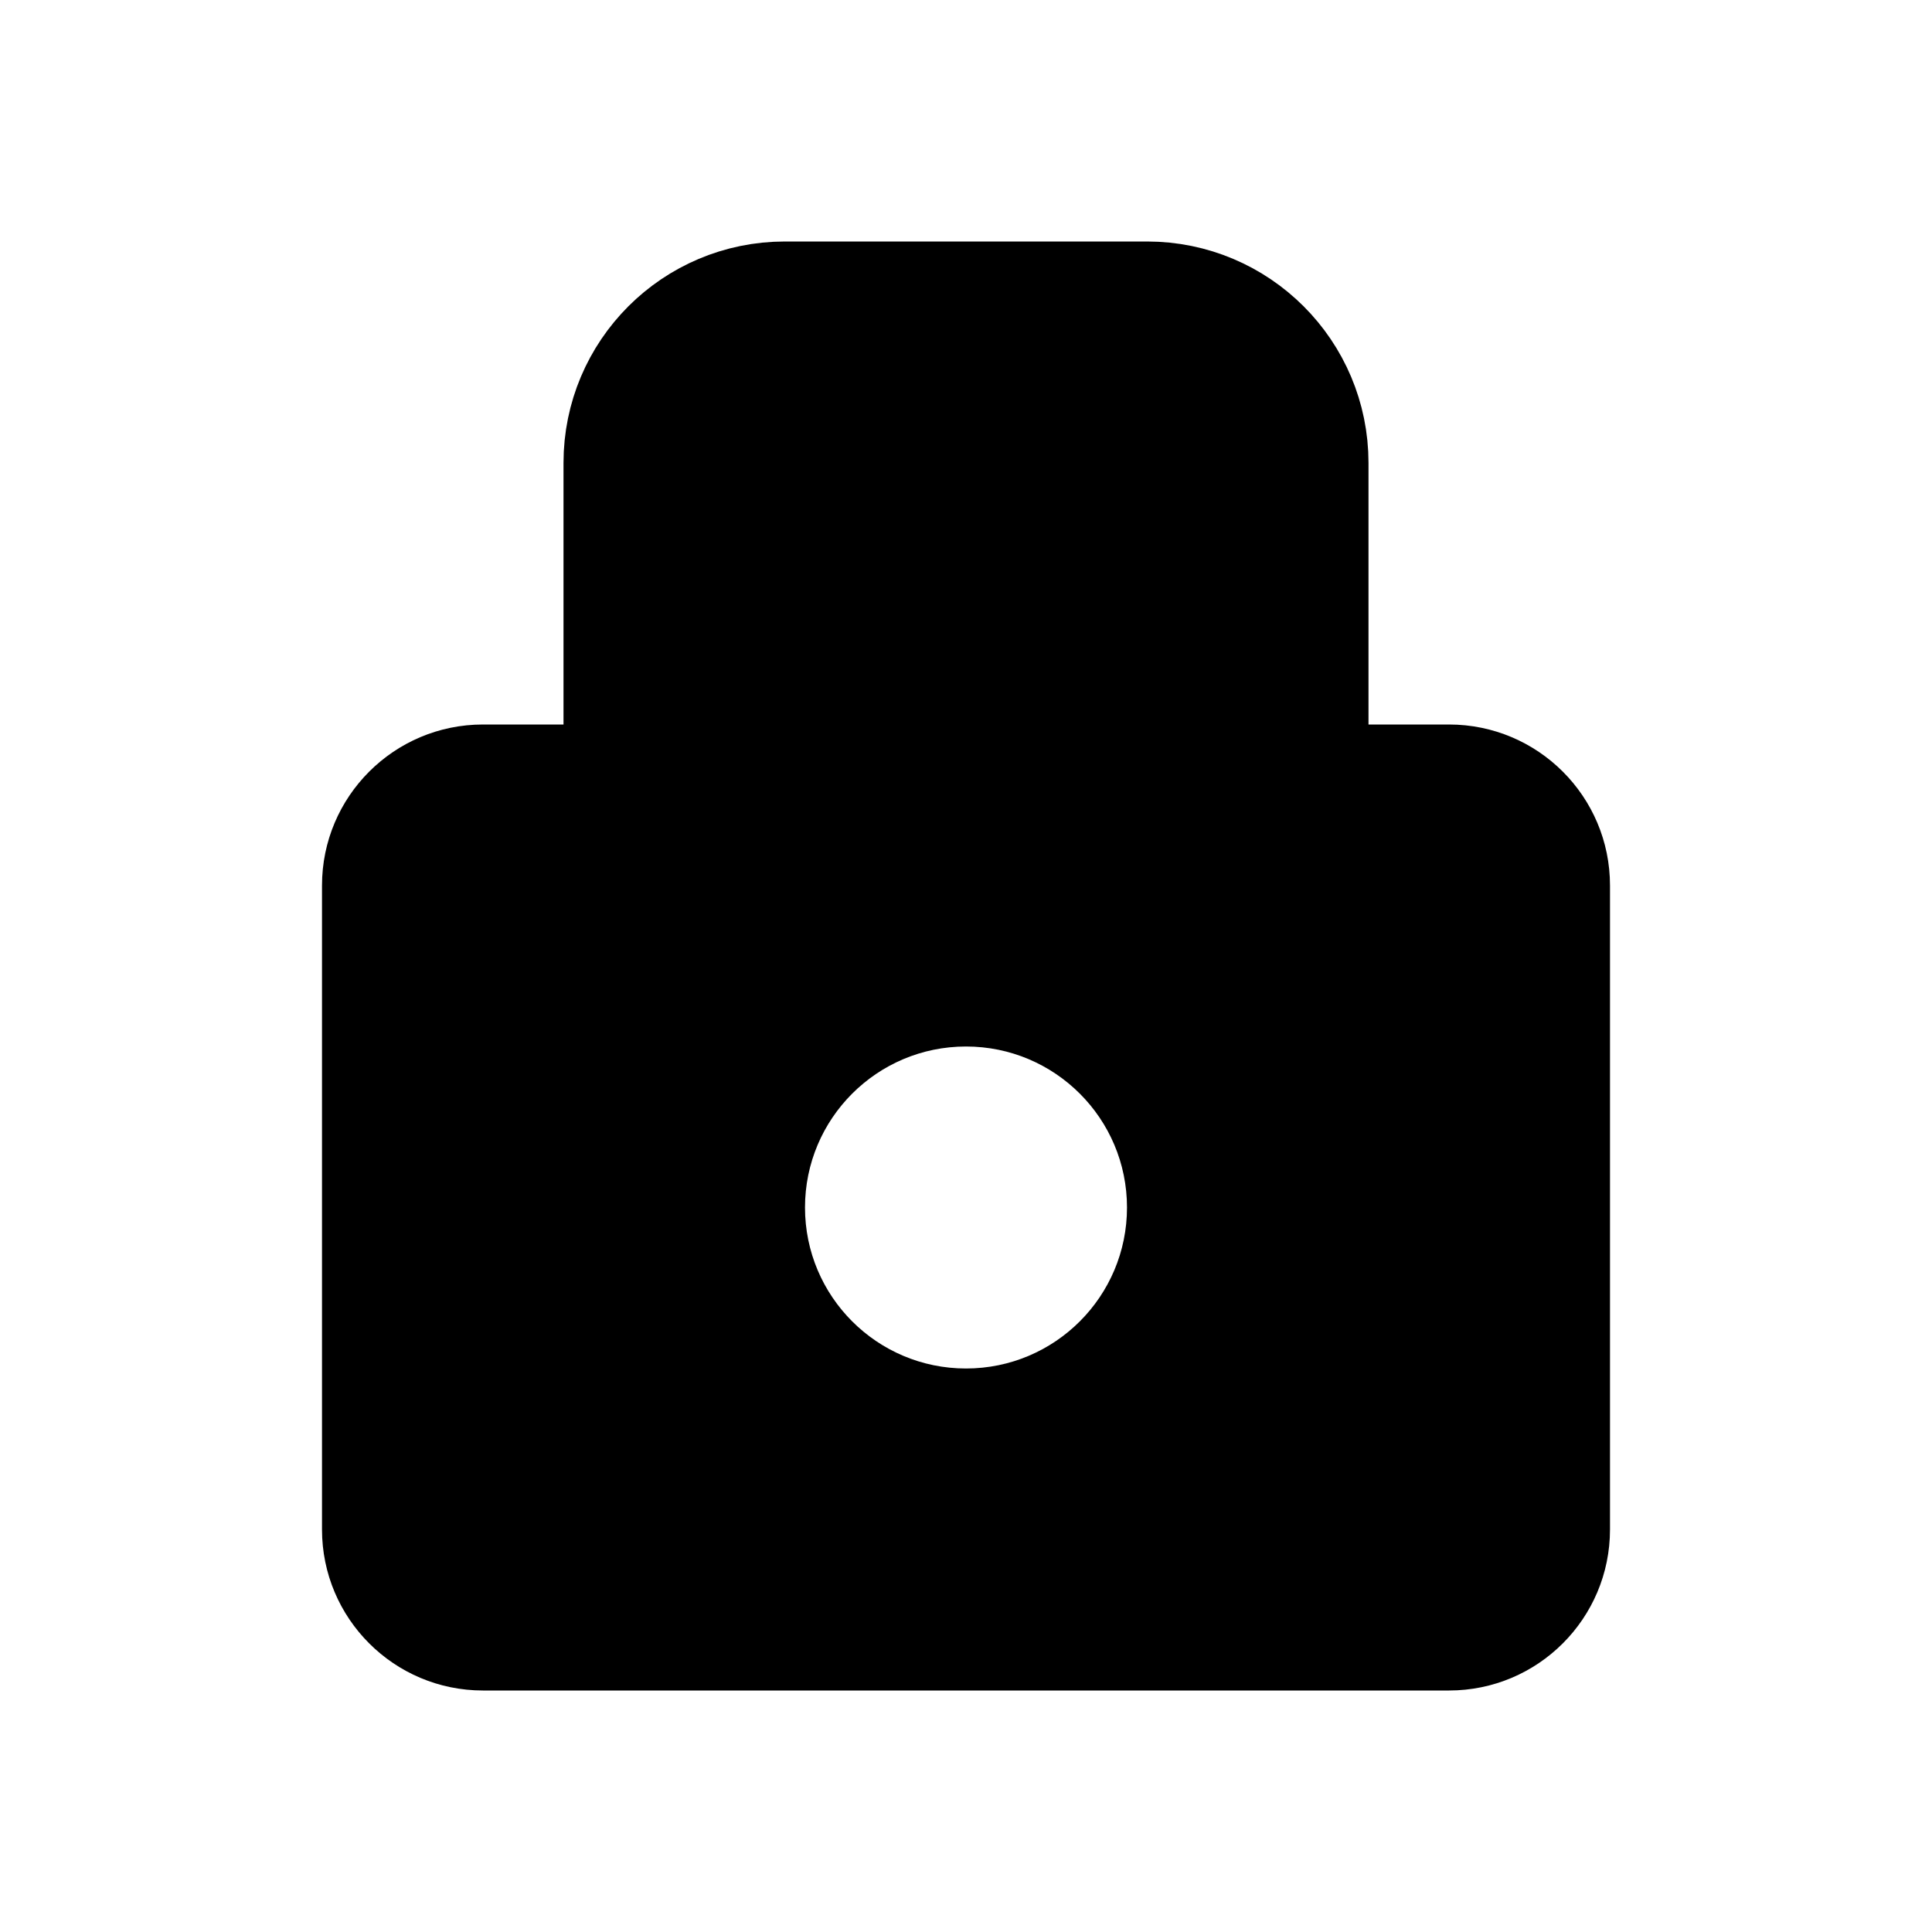
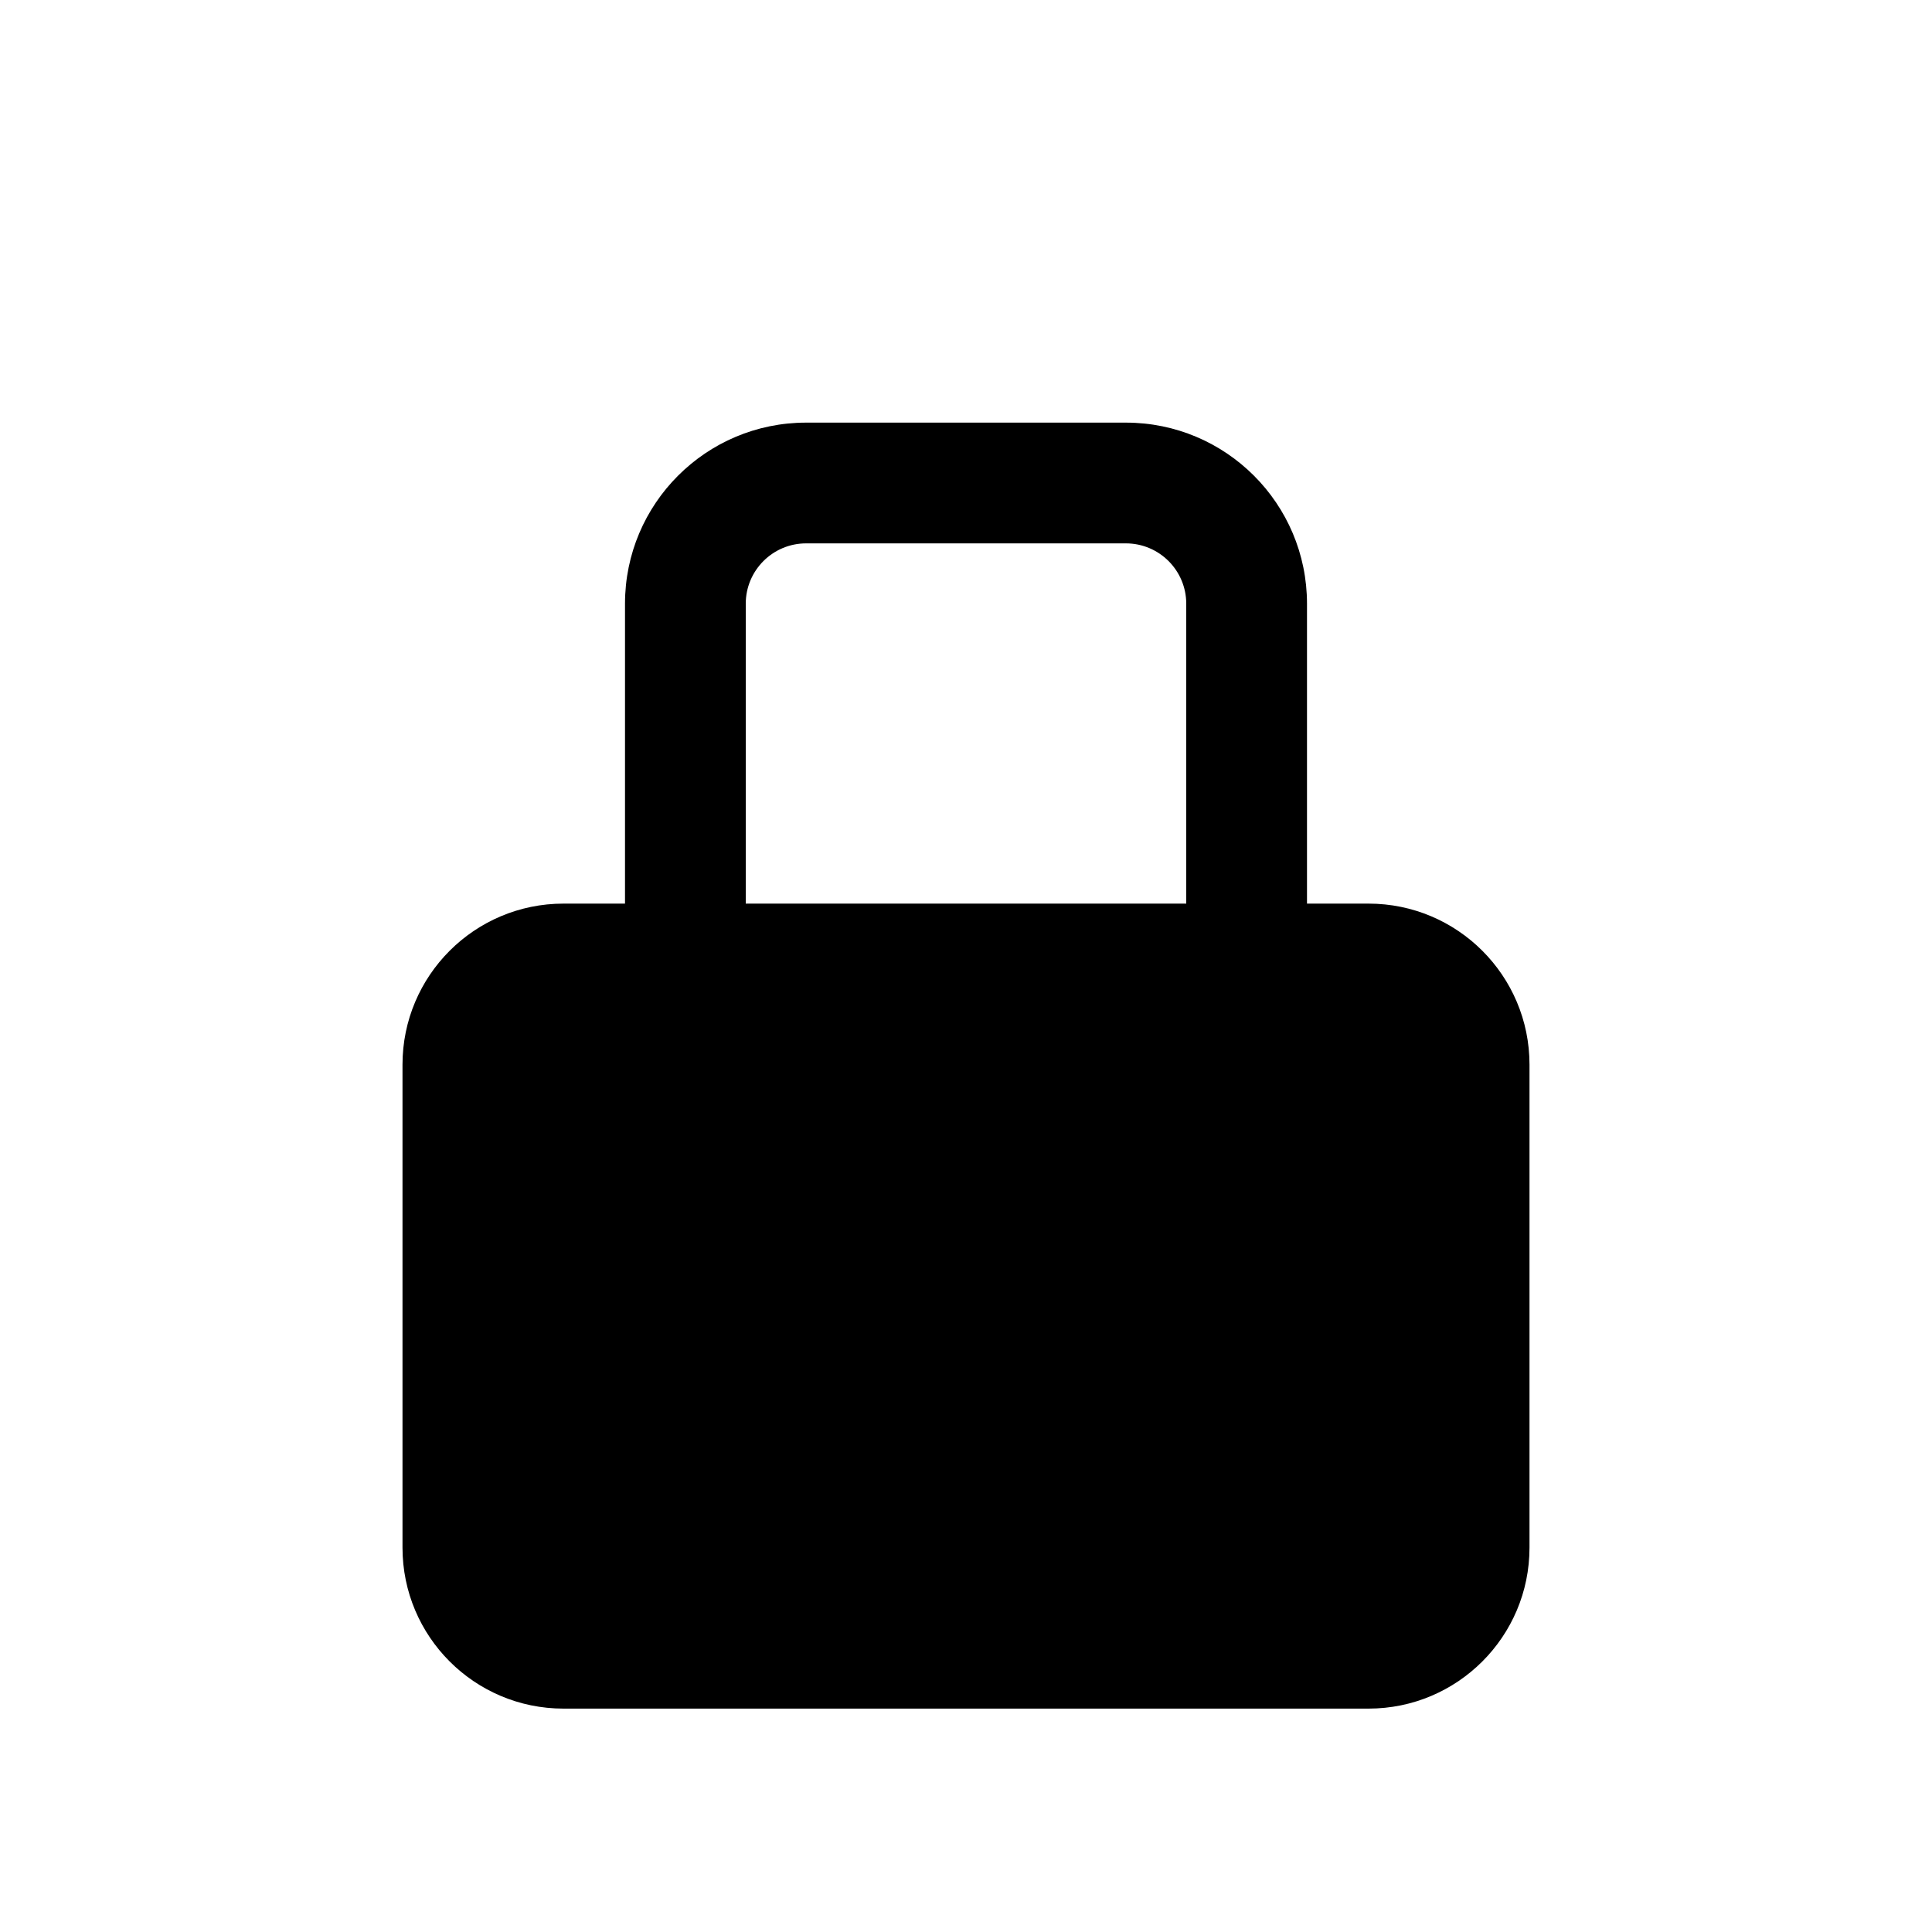
<svg xmlns="http://www.w3.org/2000/svg" viewBox="0 0 24 24" fill="currentColor">
-   <path fill-rule="evenodd" d="M6 9a2 2 0 00-2 2v8a2 2 0 002 2h12a2 2 0 002-2v-8a2 2 0 00-2-2H6zm6 8a2 2 0 100-4 2 2 0 000 4z" clip-rule="evenodd" />
-   <path stroke="#000" stroke-width="1.5" d="M7.75 10.75h8.5v-5a2 2 0 00-2-2h-4.5a2 2 0 00-2 2v5z" />
+   <rect width="14" height="10" x="5" y="11.225" rx="2" />
+   <path fill-rule="evenodd" d="M10.014 6.75a.75.75 0 00-.75.75V13h-1.5V7.5a2.25 2.25 0 012.25-2.25h3.972a2.25 2.25 0 012.25 2.25V13h-1.5V7.5a.75.75 0 00-.75-.75h-3.972z" clip-rule="evenodd" />
</svg>
